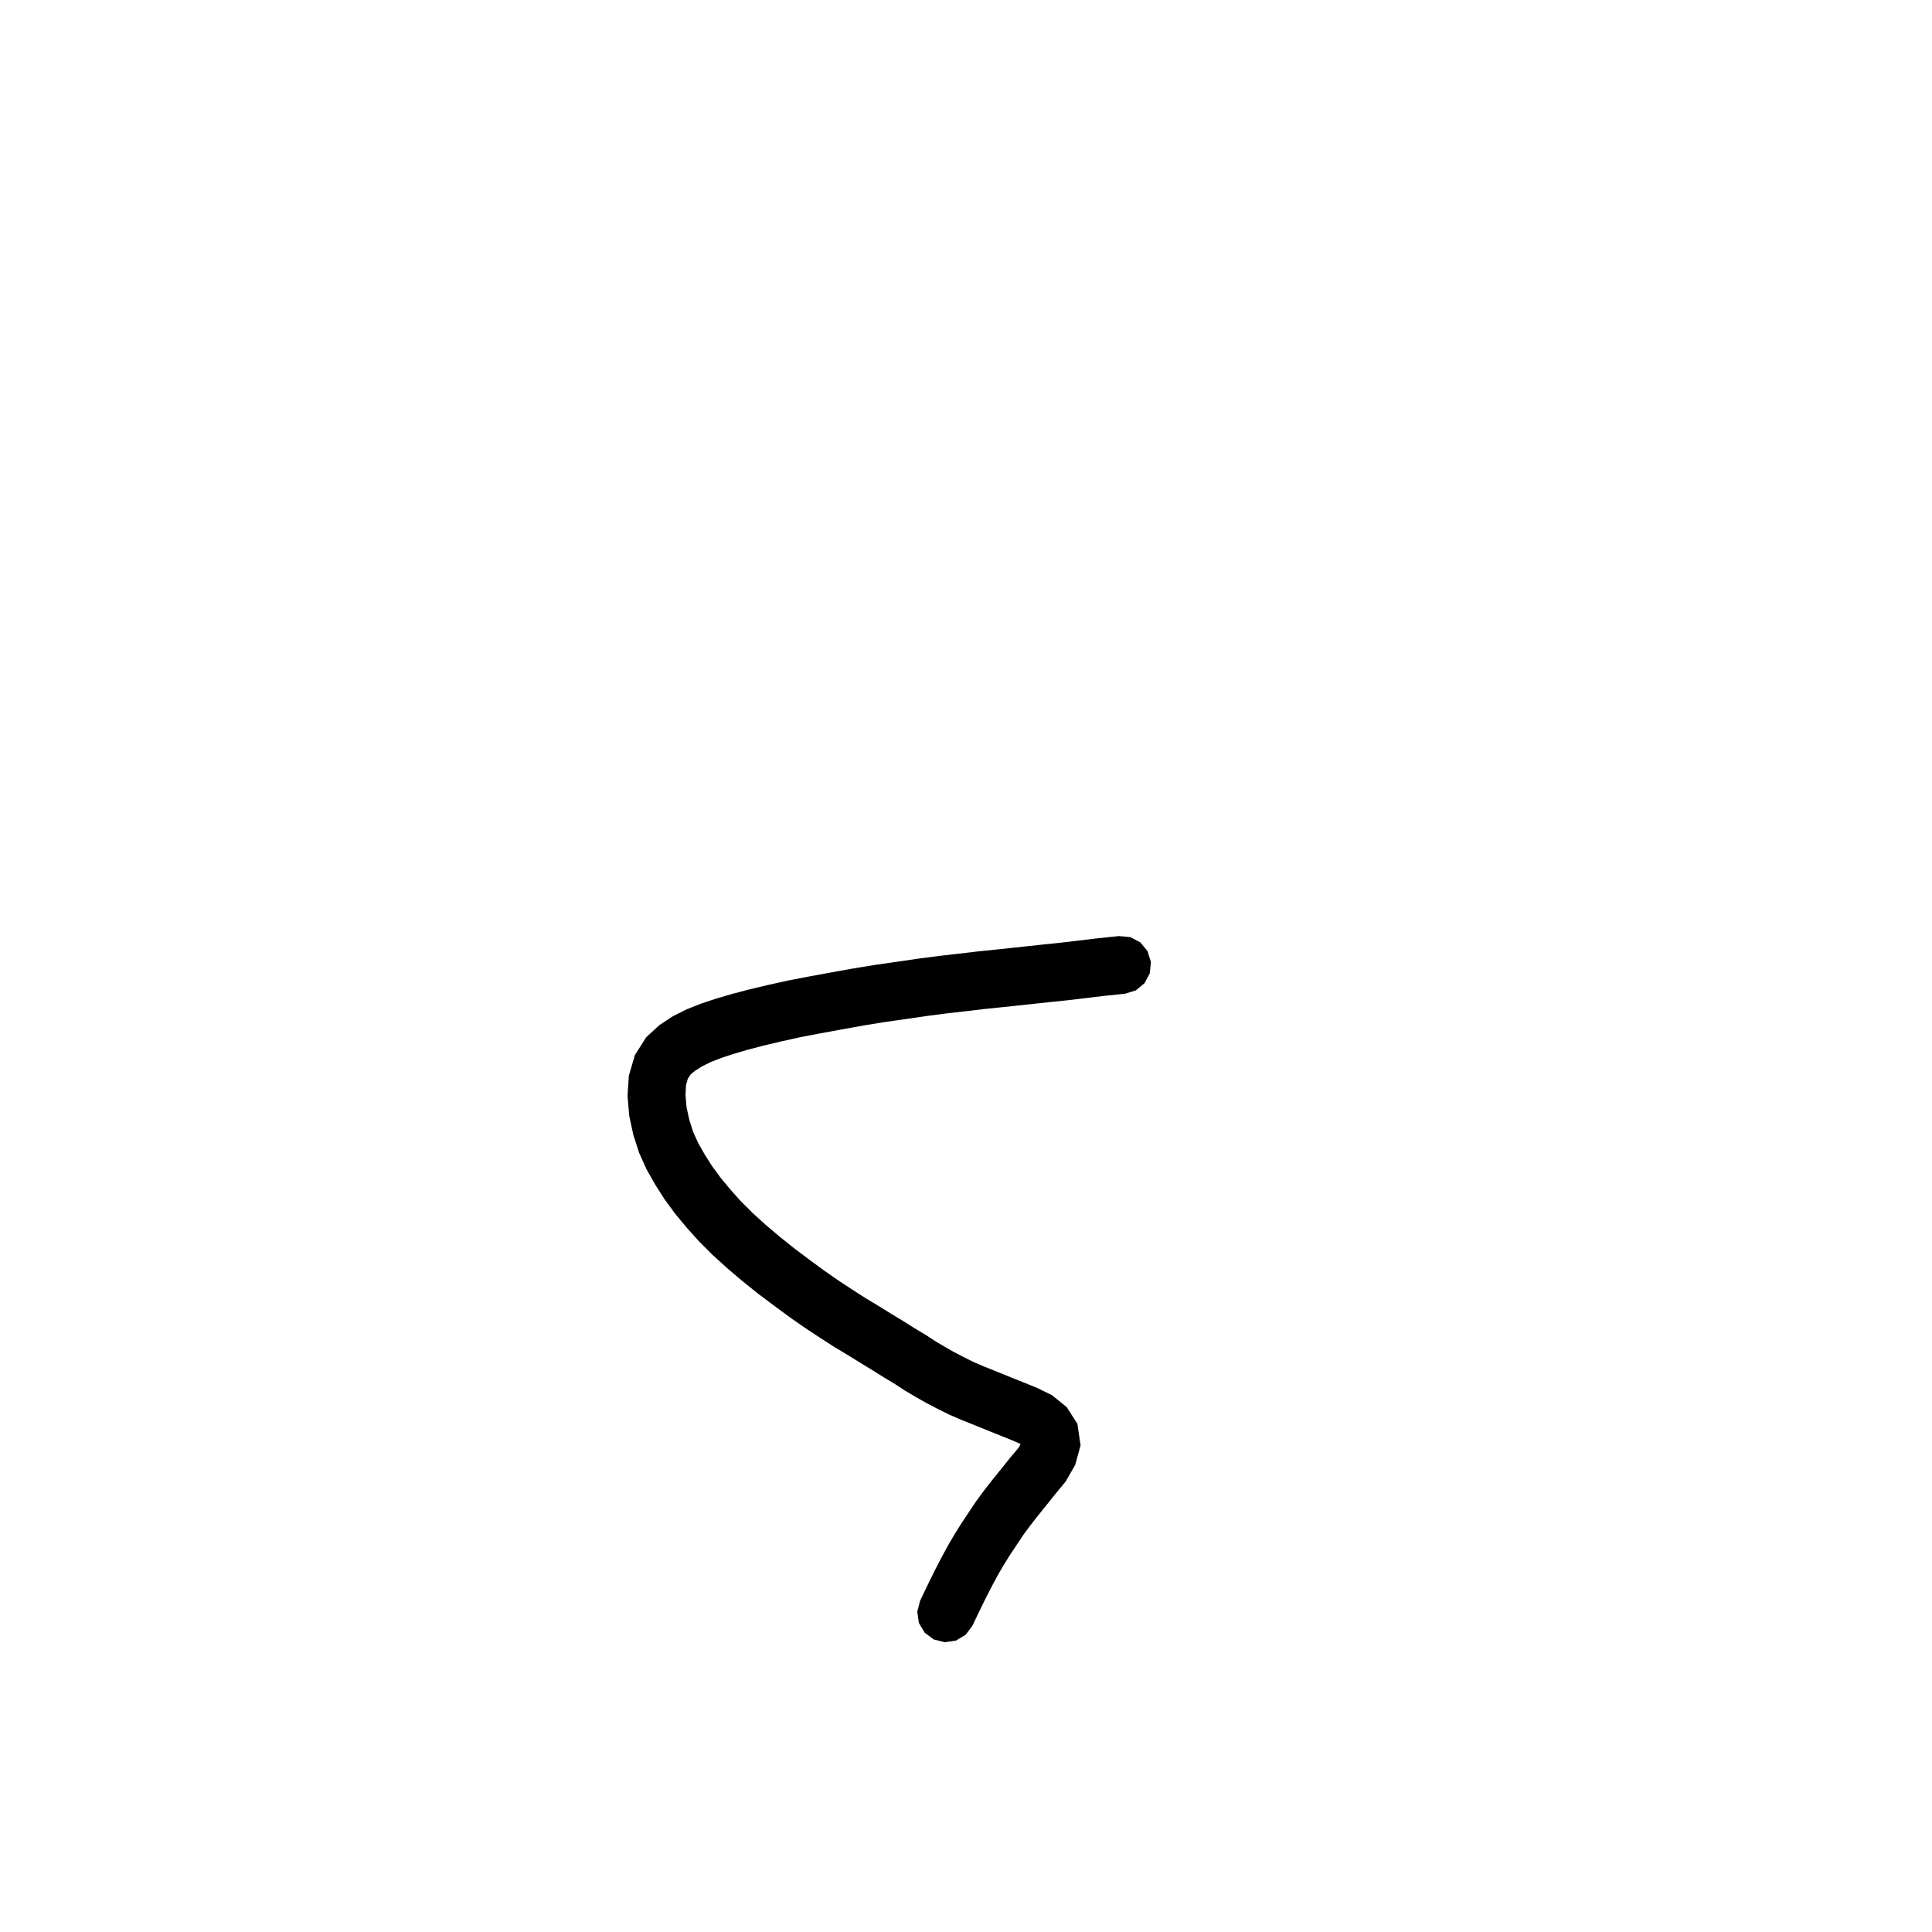
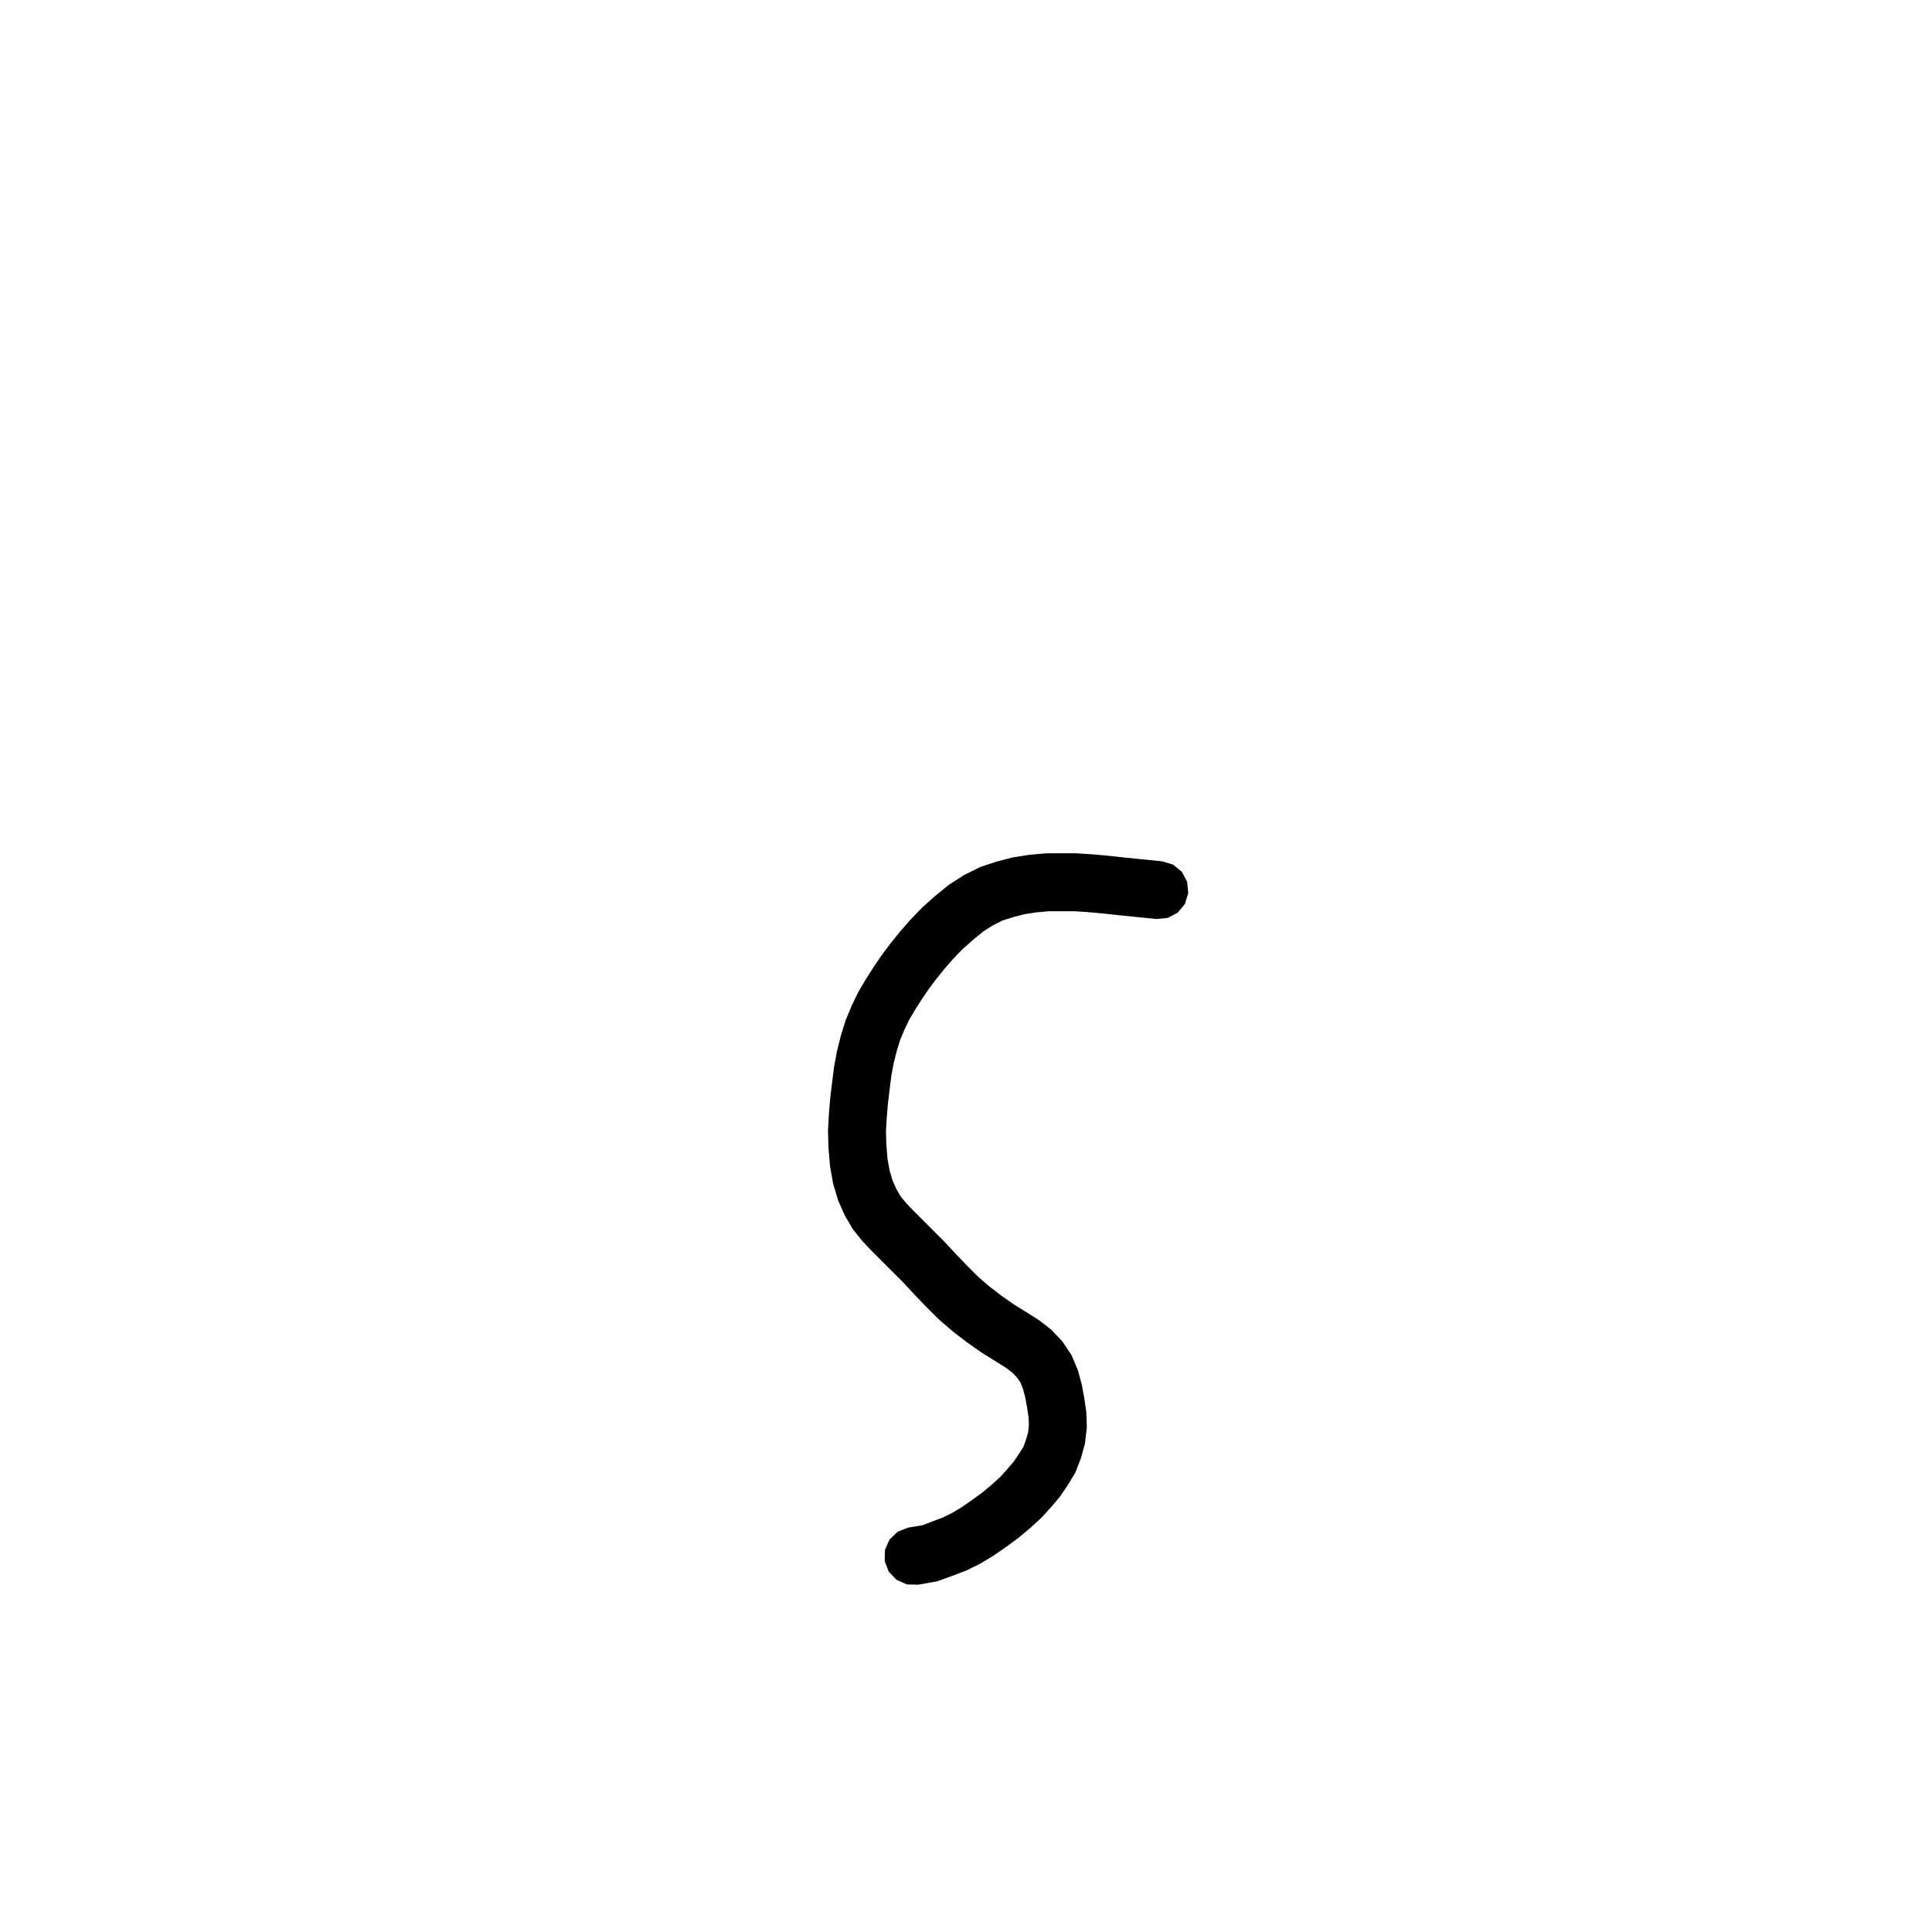
<svg xmlns="http://www.w3.org/2000/svg" viewBox="0 0 300 300" width="300" height="300">
-   <path d="M 173.769 145.353 L 170.436 145.698 L 167.555 146.044 L 164.725 146.381 L 162.089 146.651 L 159.55 146.925 L 157.031 147.198 L 154.45 147.469 L 151.756 147.746 L 148.866 148.09 L 145.836 148.434 L 142.626 148.853 L 139.323 149.335 L 135.94 149.818 L 132.515 150.377 L 129.059 150.999 L 125.689 151.618 L 122.4 152.248 L 119.231 152.952 L 116.281 153.655 L 113.574 154.367 L 111.115 155.091 L 108.878 155.837 L 106.671 156.707 L 104.491 157.799 L 102.414 159.16 L 100.338 161.07 L 98.587 163.831 L 97.645 167.031 L 97.446 170.167 L 97.7 173.23 L 98.349 176.249 L 99.247 179.022 L 100.391 181.561 L 101.704 183.885 L 103.145 186.157 L 104.813 188.432 L 106.592 190.583 L 108.509 192.721 L 110.653 194.865 L 112.972 196.967 L 115.33 198.969 L 117.824 200.964 L 120.354 202.861 L 122.738 204.614 L 125.088 206.252 L 127.341 207.731 L 129.532 209.144 L 131.615 210.394 L 133.584 211.616 L 135.484 212.77 L 137.334 213.935 L 139.014 214.942 L 140.592 215.971 L 142.209 216.928 L 143.75 217.807 L 145.429 218.684 L 147.359 219.647 L 149.44 220.54 L 151.525 221.375 L 153.71 222.262 L 155.756 223.081 L 157.463 223.774 L 158.612 224.299 L 159.075 224.651 L 158.912 224.361 L 158.83 223.611 L 158.714 223.853 L 158.122 224.86 L 156.958 226.233 L 155.571 227.965 L 154.124 229.757 L 152.835 231.405 L 151.573 233.114 L 150.42 234.842 L 149.292 236.535 L 148.196 238.287 L 147.17 240.046 L 146.226 241.789 L 145.166 243.839 L 144.245 245.703 L 142.871 248.565 L 142.435 250.265 L 142.683 252.004 L 143.577 253.515 L 144.981 254.569 L 146.682 255.005 L 148.42 254.758 L 149.931 253.863 L 150.985 252.459 L 152.342 249.632 L 153.196 247.902 L 154.184 245.993 L 155.014 244.459 L 155.899 242.941 L 156.852 241.417 L 157.908 239.834 L 158.939 238.286 L 159.998 236.855 L 161.166 235.362 L 162.586 233.604 L 163.93 231.924 L 165.495 230.021 L 166.952 227.478 L 167.791 224.444 L 167.3 221.099 L 165.635 218.489 L 163.367 216.657 L 161.104 215.543 L 159.124 214.735 L 157.075 213.915 L 154.891 213.028 L 152.881 212.224 L 151.14 211.48 L 149.52 210.667 L 148.059 209.906 L 146.733 209.147 L 145.347 208.329 L 143.784 207.31 L 142.051 206.27 L 140.216 205.114 L 138.293 203.947 L 136.303 202.712 L 134.291 201.505 L 132.25 200.187 L 130.133 198.799 L 127.979 197.298 L 125.721 195.637 L 123.336 193.849 L 121.052 192.021 L 118.906 190.2 L 116.855 188.343 L 115.04 186.528 L 113.408 184.707 L 111.911 182.899 L 110.575 181.079 L 109.422 179.255 L 108.414 177.483 L 107.647 175.791 L 107.043 173.922 L 106.6 171.889 L 106.445 170.038 L 106.519 168.532 L 106.805 167.5 L 107.239 166.848 L 107.893 166.3 L 108.956 165.614 L 110.326 164.931 L 111.942 164.299 L 113.8 163.681 L 115.983 163.039 L 118.463 162.386 L 121.247 161.723 L 124.221 161.062 L 127.348 160.464 L 130.668 159.854 L 134.038 159.247 L 137.302 158.714 L 140.609 158.242 L 143.859 157.768 L 146.928 157.368 L 149.905 157.03 L 152.75 156.691 L 155.38 156.421 L 157.986 156.147 L 160.518 155.873 L 163.031 155.602 L 165.719 155.326 L 168.623 154.98 L 171.43 154.643 L 174.695 154.305 L 176.373 153.788 L 177.725 152.667 L 178.545 151.115 L 178.708 149.366 L 178.19 147.689 L 177.07 146.337 L 175.517 145.517 Z" fill="black" fill-rule="nonzero" />
+   <path d="M 180.482 133.748 L 177.074 133.407 L 174.43 133.136 L 171.875 132.86 L 169.453 132.646 L 167.073 132.499 L 164.881 132.497 L 162.492 132.501 L 159.834 132.734 L 157.282 133.136 L 154.82 133.767 L 152.253 134.607 L 149.686 135.884 L 147.353 137.385 L 145.239 139.1 L 143.196 140.919 L 141.361 142.826 L 139.797 144.614 L 138.261 146.516 L 136.918 148.306 L 135.664 150.149 L 134.495 151.976 L 133.271 154.048 L 132.239 156.186 L 131.298 158.468 L 130.58 160.771 L 129.973 163.202 L 129.513 165.653 L 129.22 167.983 L 128.937 170.324 L 128.72 172.853 L 128.572 175.5 L 128.647 178.27 L 128.881 181.052 L 129.373 183.826 L 130.146 186.402 L 131.179 188.733 L 132.438 190.881 L 133.927 192.736 L 135.45 194.339 L 136.989 195.878 L 138.627 197.516 L 140.272 199.16 L 141.95 200.974 L 143.785 202.879 L 145.778 204.868 L 147.979 206.767 L 150.206 208.475 L 152.433 210.034 L 154.509 211.325 L 156.172 212.366 L 157.229 213.174 L 157.954 213.937 L 158.453 214.677 L 158.845 215.647 L 159.195 216.966 L 159.486 218.555 L 159.718 220.081 L 159.769 221.264 L 159.642 222.427 L 159.306 223.586 L 158.927 224.643 L 158.231 225.753 L 157.41 226.966 L 156.448 228.089 L 155.35 229.309 L 154.004 230.534 L 152.557 231.742 L 150.941 232.92 L 149.33 234.038 L 147.903 234.895 L 146.494 235.603 L 144.728 236.266 L 143.303 236.825 L 141.038 237.205 L 139.4 237.837 L 138.129 239.049 L 137.418 240.654 L 137.375 242.409 L 138.008 244.047 L 139.219 245.318 L 140.825 246.029 L 142.58 246.072 L 145.548 245.541 L 147.899 244.689 L 150.093 243.851 L 152.234 242.784 L 154.219 241.594 L 156.158 240.254 L 158.092 238.838 L 159.921 237.316 L 161.714 235.673 L 163.211 234.027 L 164.569 232.42 L 165.796 230.629 L 167.011 228.599 L 167.861 226.38 L 168.48 224.126 L 168.763 221.603 L 168.678 219.236 L 168.364 217.076 L 167.973 214.979 L 167.366 212.749 L 166.394 210.442 L 164.981 208.315 L 163.249 206.485 L 161.303 204.972 L 159.279 203.693 L 157.396 202.526 L 155.528 201.218 L 153.659 199.786 L 151.902 198.272 L 150.208 196.575 L 148.493 194.794 L 146.759 192.922 L 144.991 191.153 L 143.353 189.514 L 141.888 188.05 L 140.68 186.786 L 139.849 185.775 L 139.197 184.646 L 138.591 183.291 L 138.136 181.772 L 137.808 179.904 L 137.633 177.771 L 137.571 175.627 L 137.697 173.495 L 137.889 171.246 L 138.152 169.082 L 138.405 167.043 L 138.765 165.125 L 139.249 163.188 L 139.76 161.532 L 140.457 159.855 L 141.2 158.307 L 142.16 156.693 L 143.176 155.107 L 144.242 153.537 L 145.357 152.051 L 146.688 150.403 L 147.99 148.914 L 149.432 147.409 L 151.075 145.951 L 152.647 144.663 L 154.137 143.706 L 155.666 142.935 L 157.33 142.41 L 159.101 141.95 L 160.917 141.669 L 162.901 141.492 L 164.881 141.497 L 166.783 141.494 L 168.773 141.62 L 170.992 141.816 L 173.488 142.086 L 176.168 142.361 L 179.586 142.703 L 181.334 142.533 L 182.884 141.708 L 184 140.352 L 184.512 138.673 L 184.342 136.925 L 183.517 135.376 L 182.161 134.26 Z" fill="black" fill-rule="nonzero" />
</svg>
